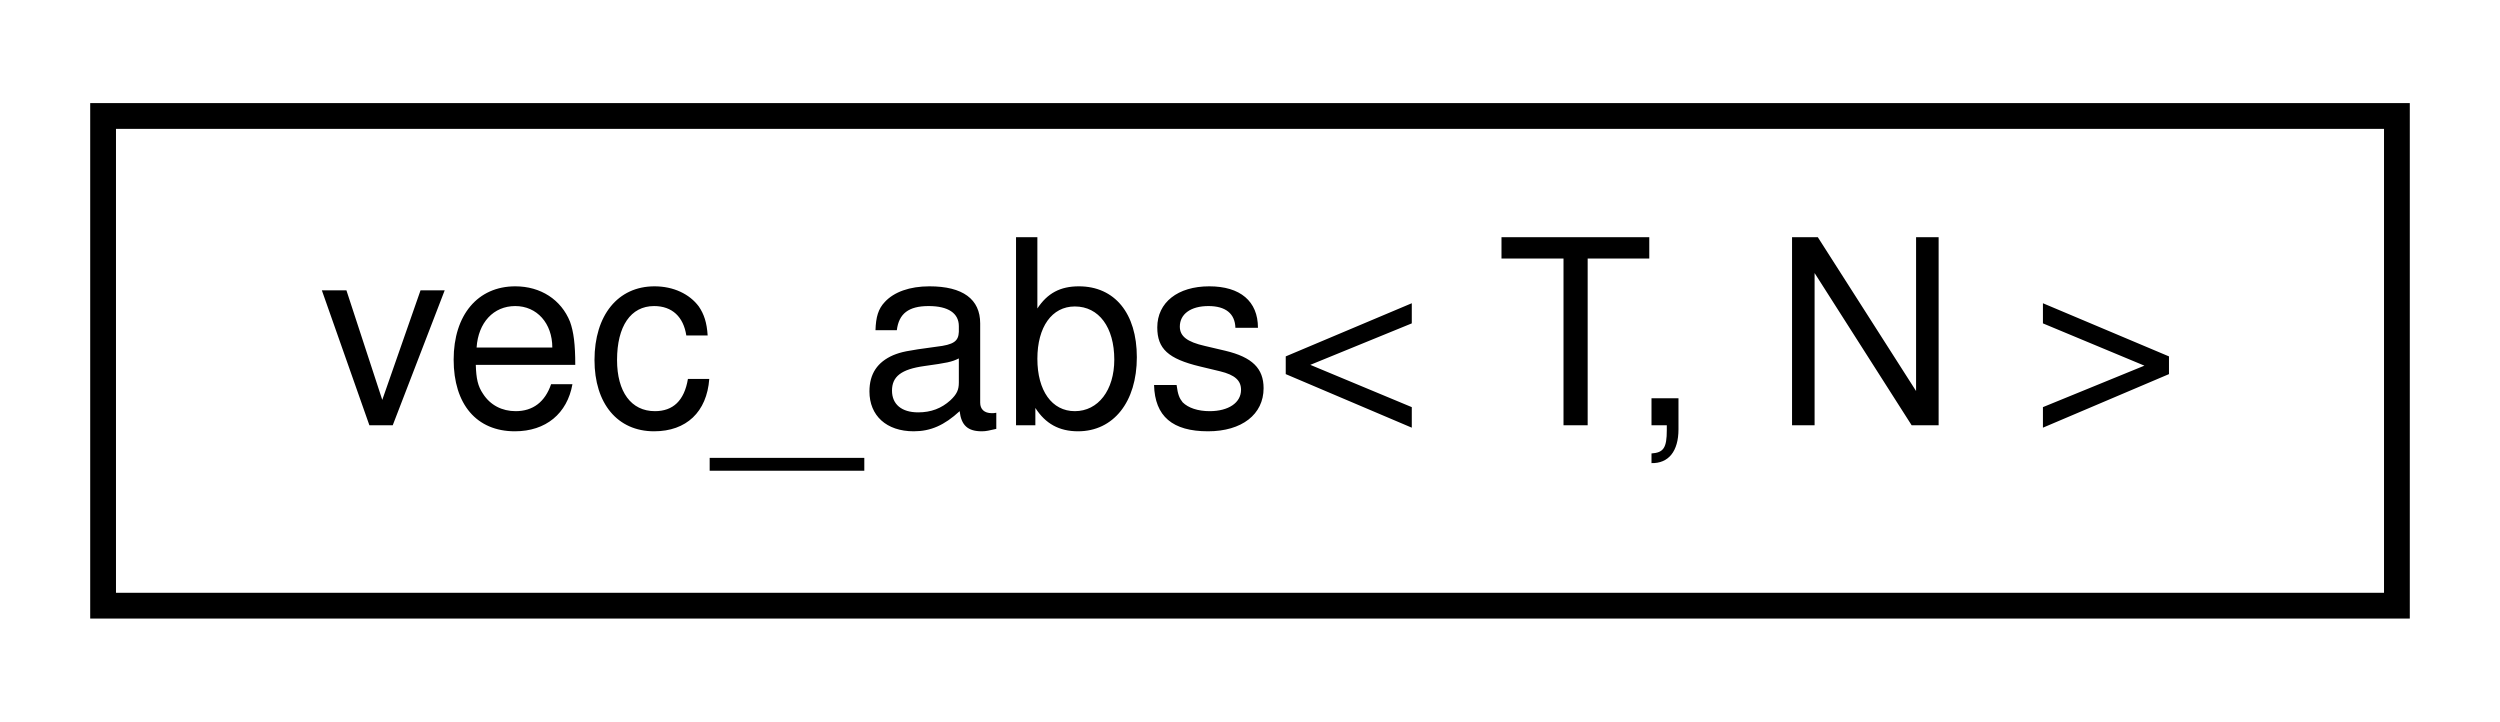
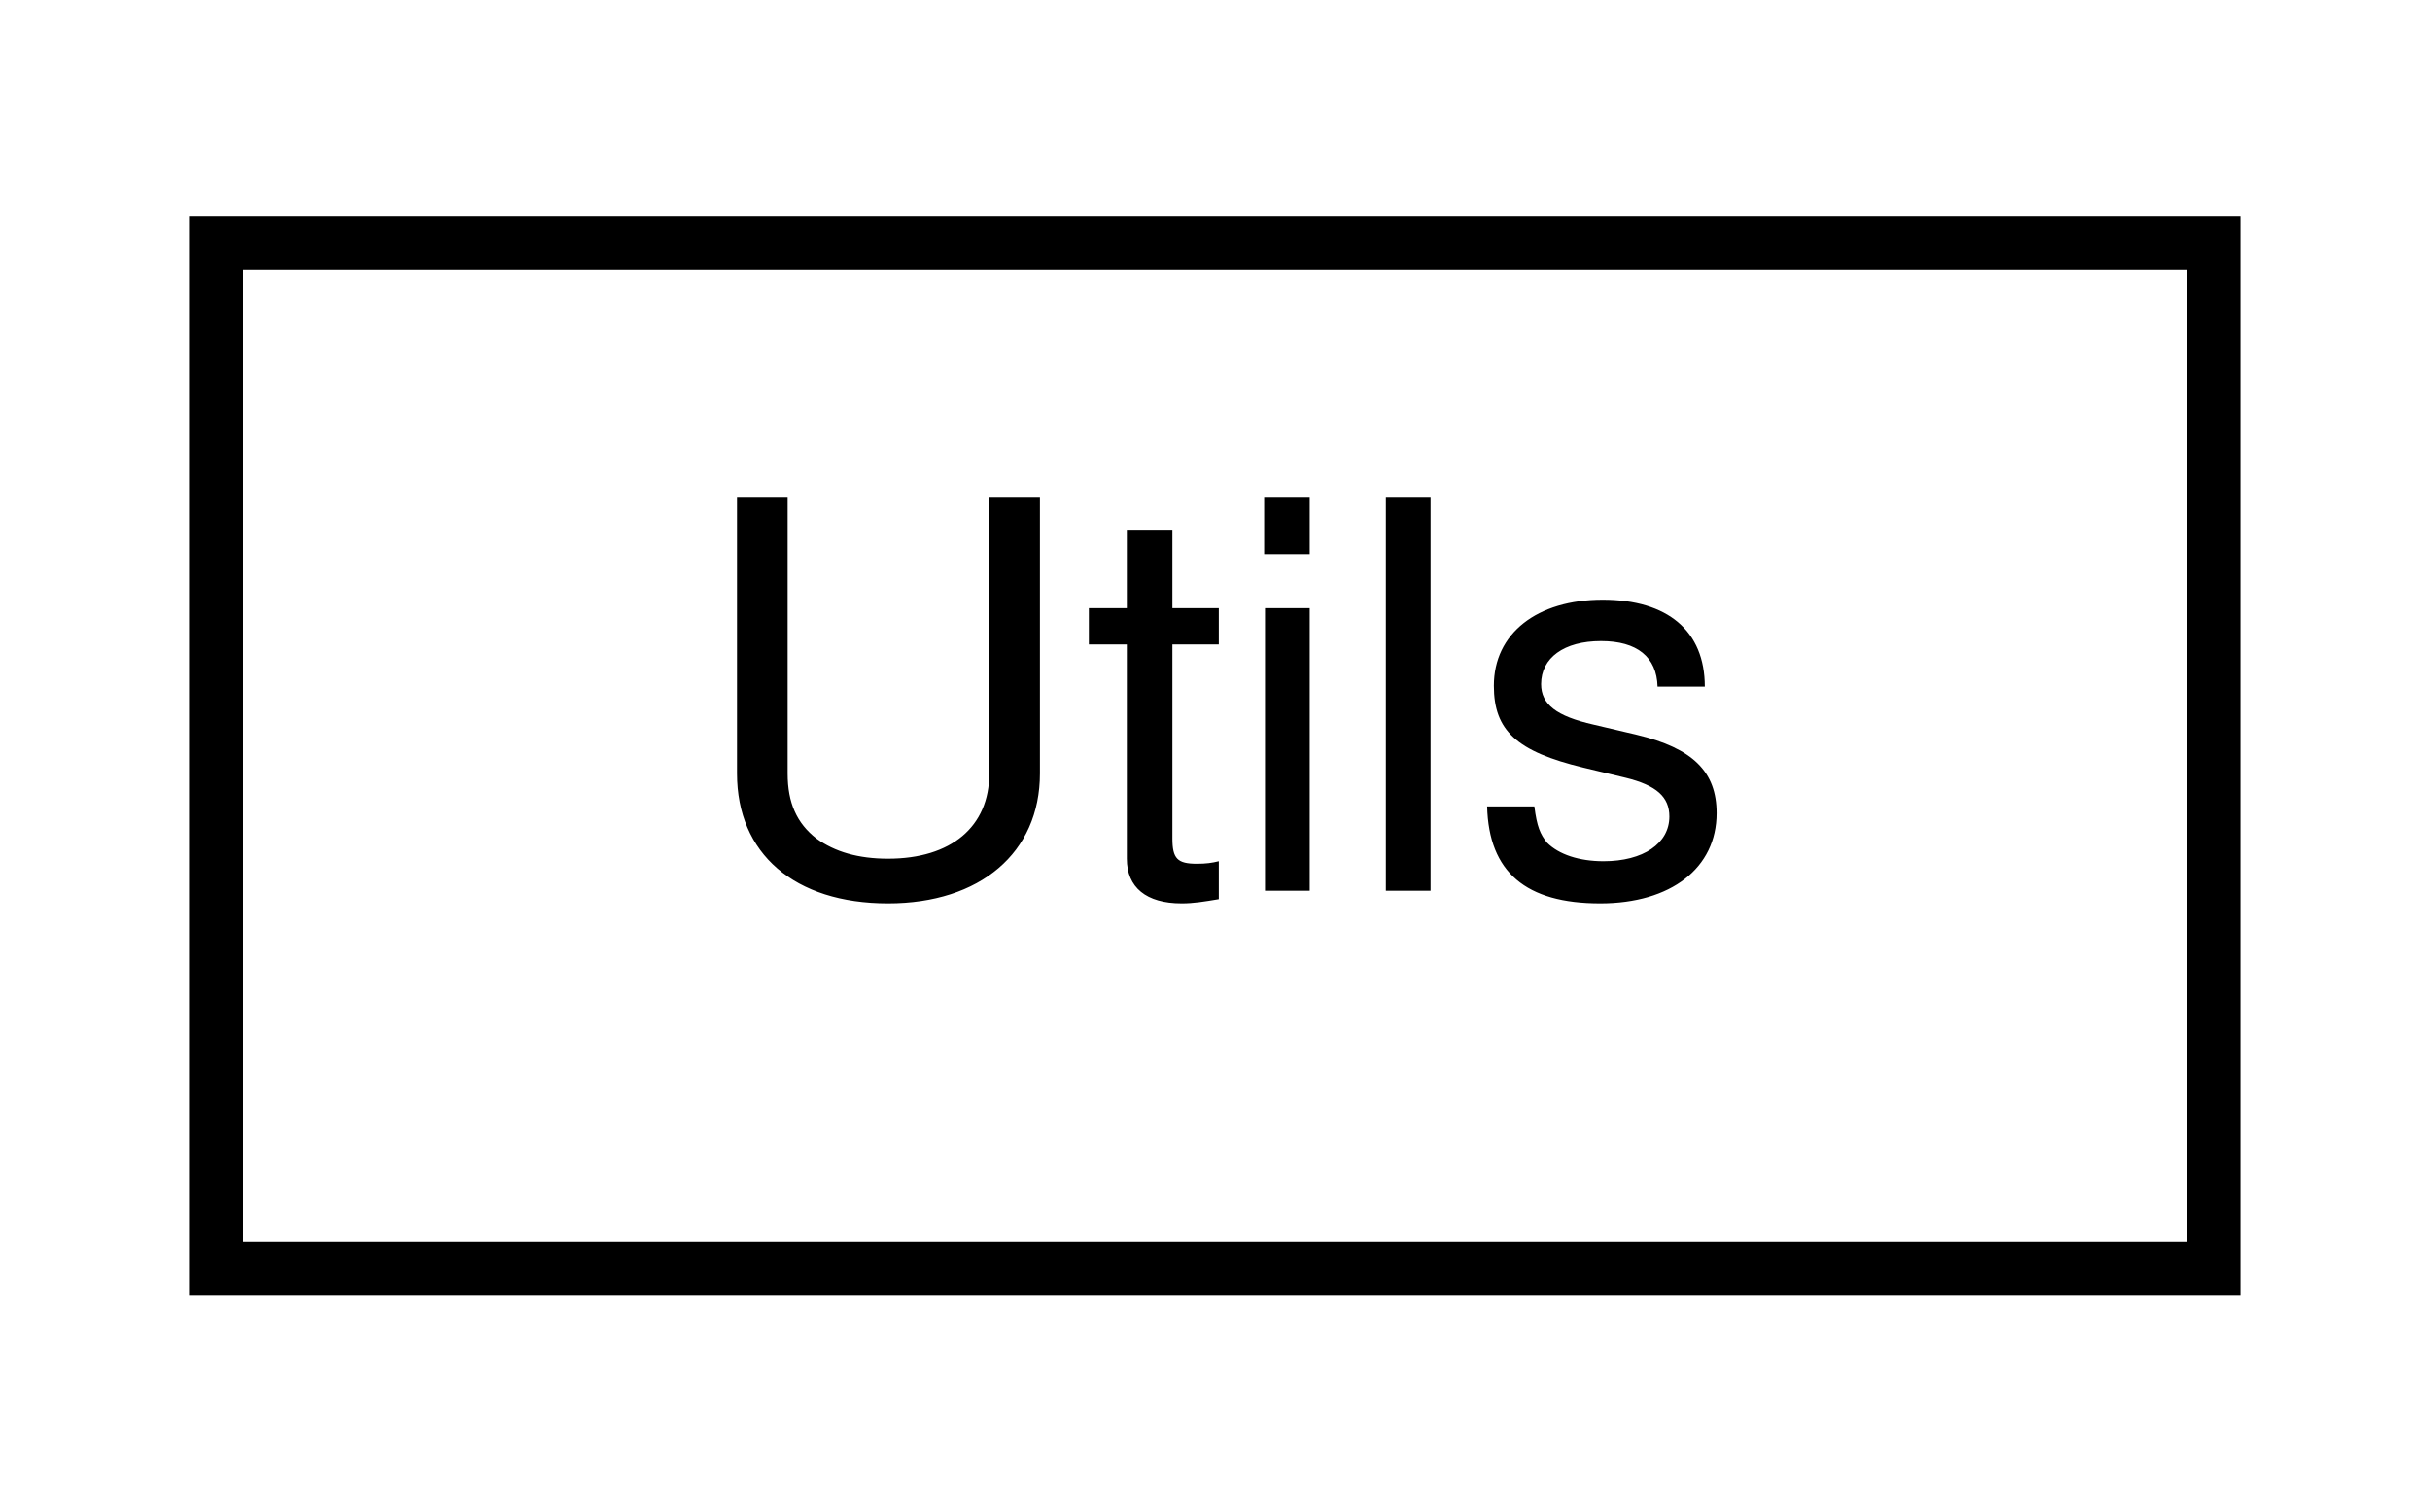
- <svg xmlns="http://www.w3.org/2000/svg" xmlns:xlink="http://www.w3.org/1999/xlink" width="97pt" height="28pt" viewBox="0.00 0.00 97.00 28.00">
+ <svg xmlns="http://www.w3.org/2000/svg" xmlns:xlink="http://www.w3.org/1999/xlink" width="45pt" height="28pt" viewBox="0.00 0.00 45.00 28.00">
  <g id="graph0" class="graph" transform="scale(1 1) rotate(0) translate(4 24)">
    <g id="node1" class="node">
      <g id="a_node1">
-         <a xlink:href="classvec__abs.html" target="_top" xlink:title=" ">
-           <polygon fill="none" stroke="black" points="0,-0.5 0,-19.5 89,-19.5 89,-0.5 0,-0.5" />
-           <text text-anchor="middle" x="44.5" y="-7.5" font-family="Helvetica,sans-Serif" font-size="10.00">vec_abs&lt; T, N &gt;</text>
+         <a xlink:href="class_utils.html" target="_top" xlink:title=" ">
+           <polygon fill="none" stroke="black" points="0,-0.5 0,-19.5 37,-19.5 37,-0.5 0,-0.5" />
+           <text text-anchor="middle" x="18.5" y="-7.5" font-family="Helvetica,sans-Serif" font-size="10.00">Utils</text>
        </a>
      </g>
    </g>
  </g>
</svg>
